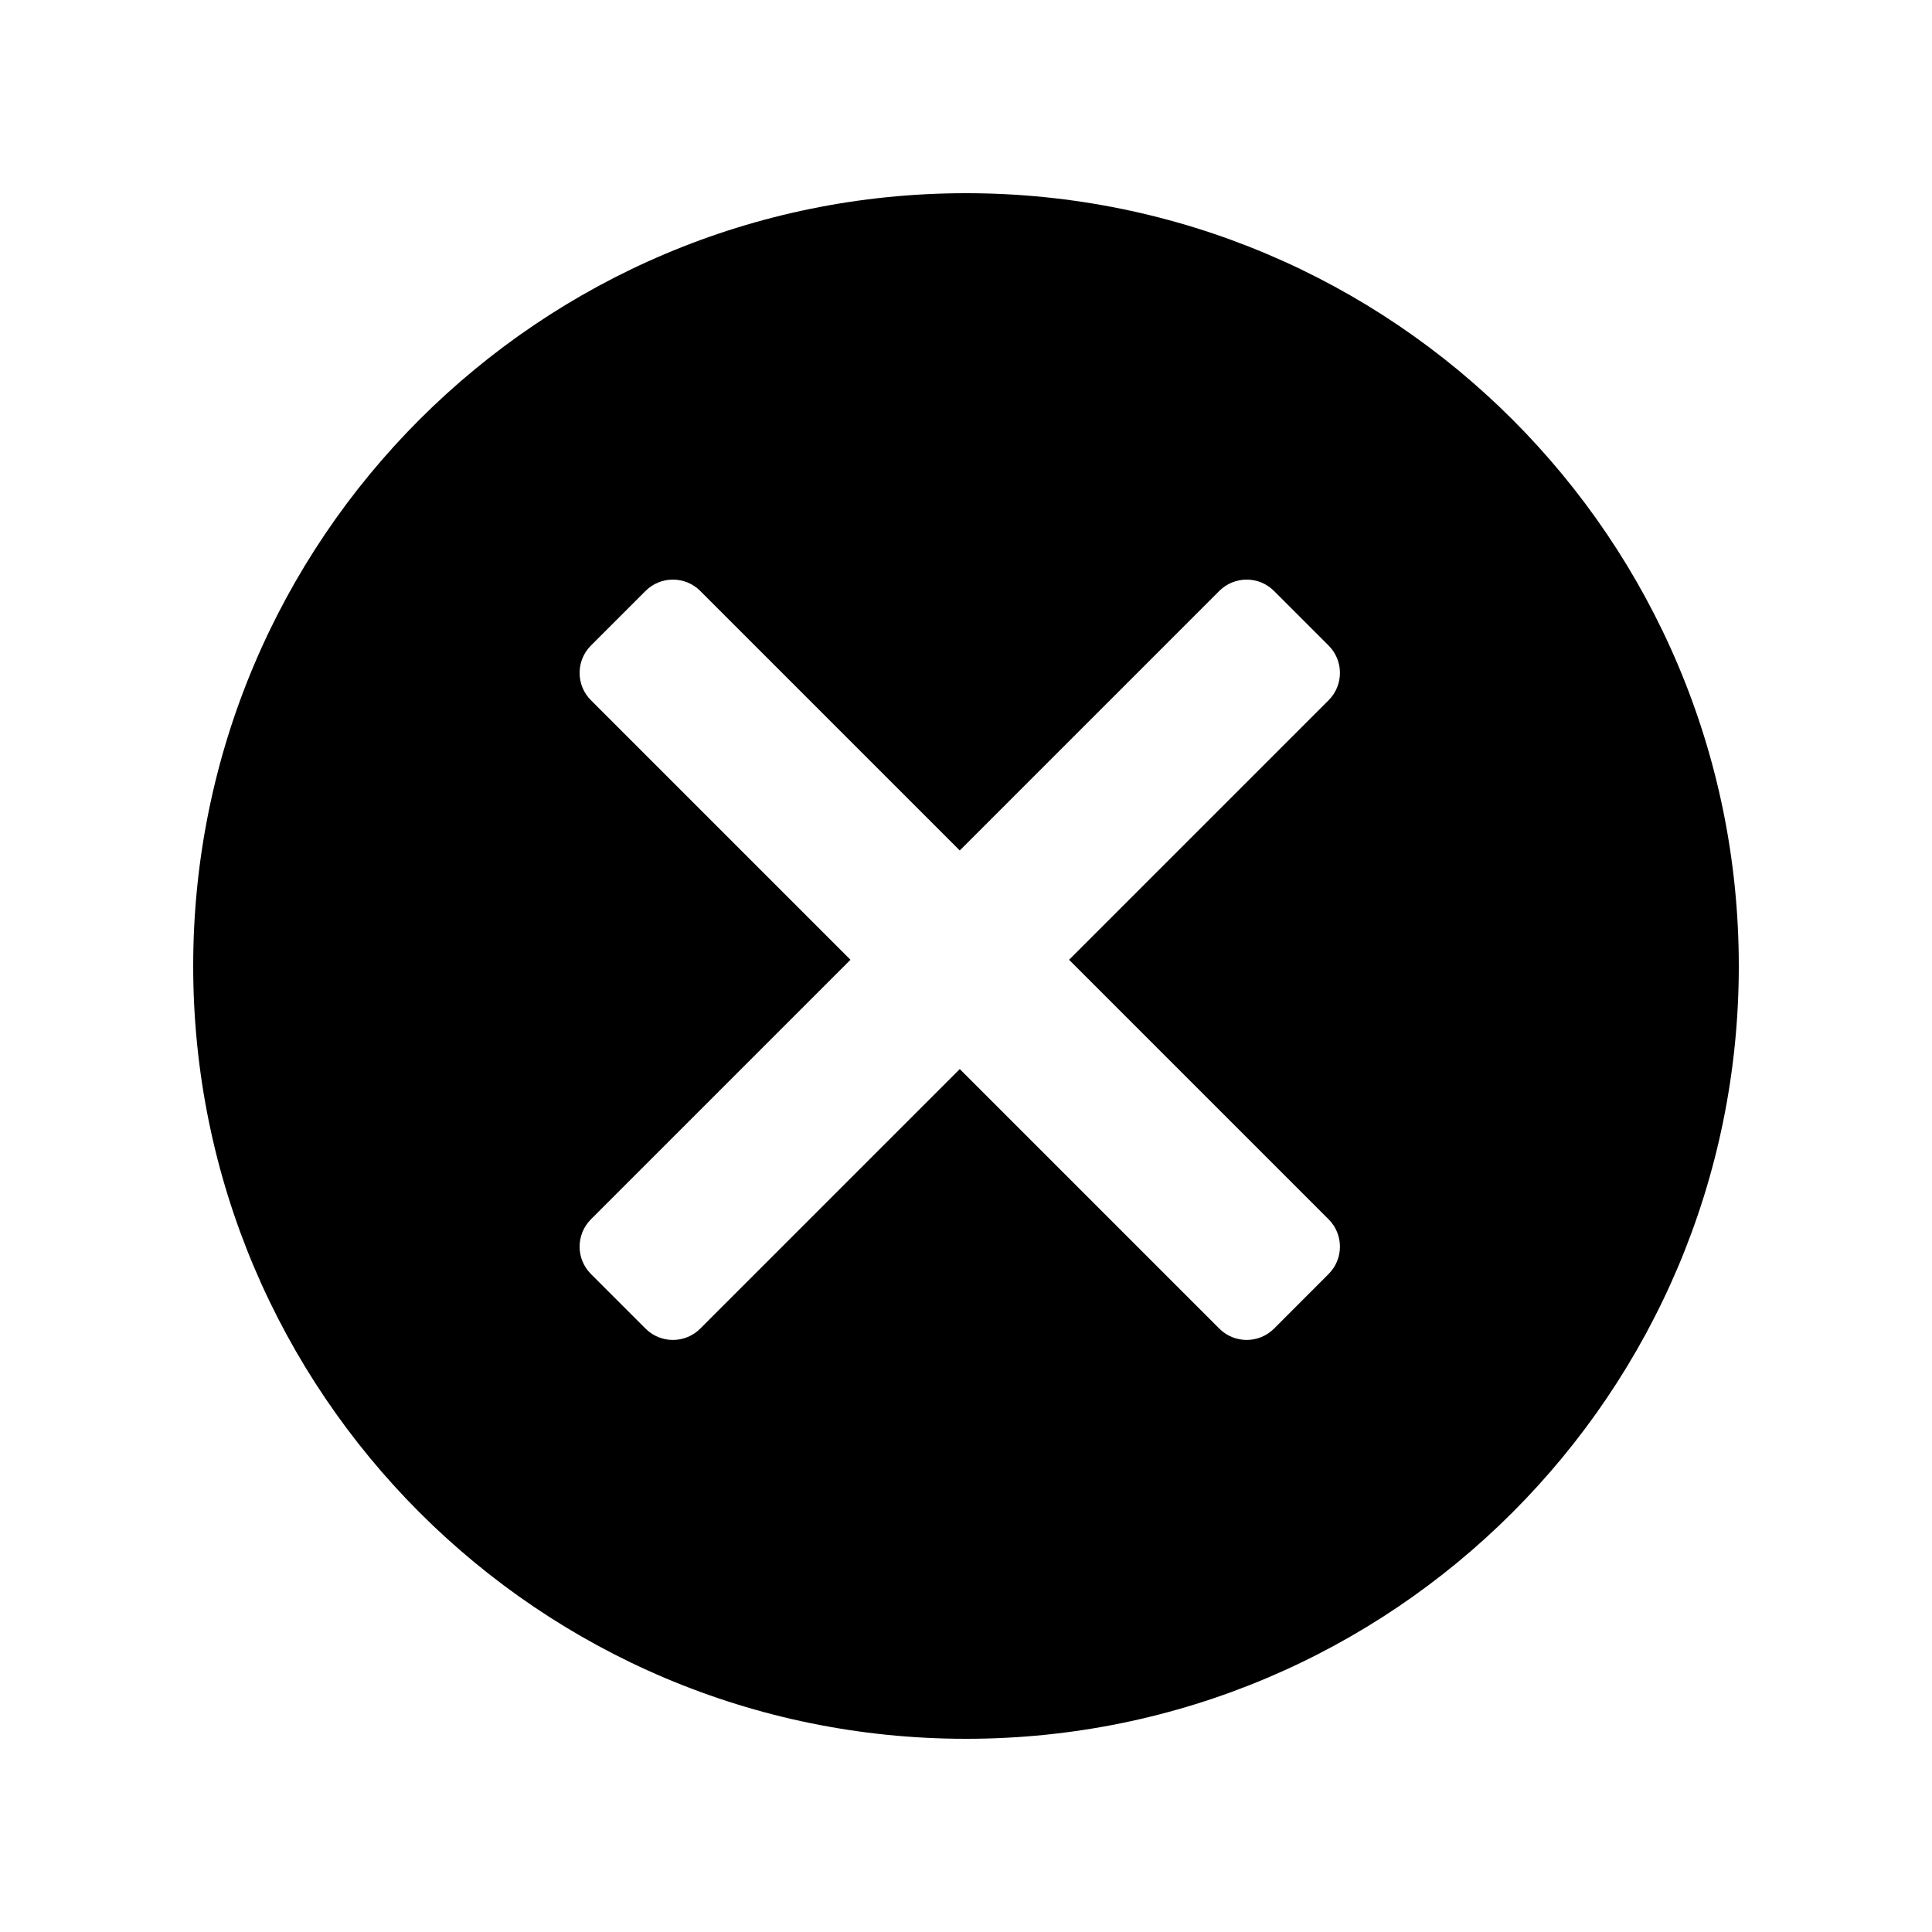
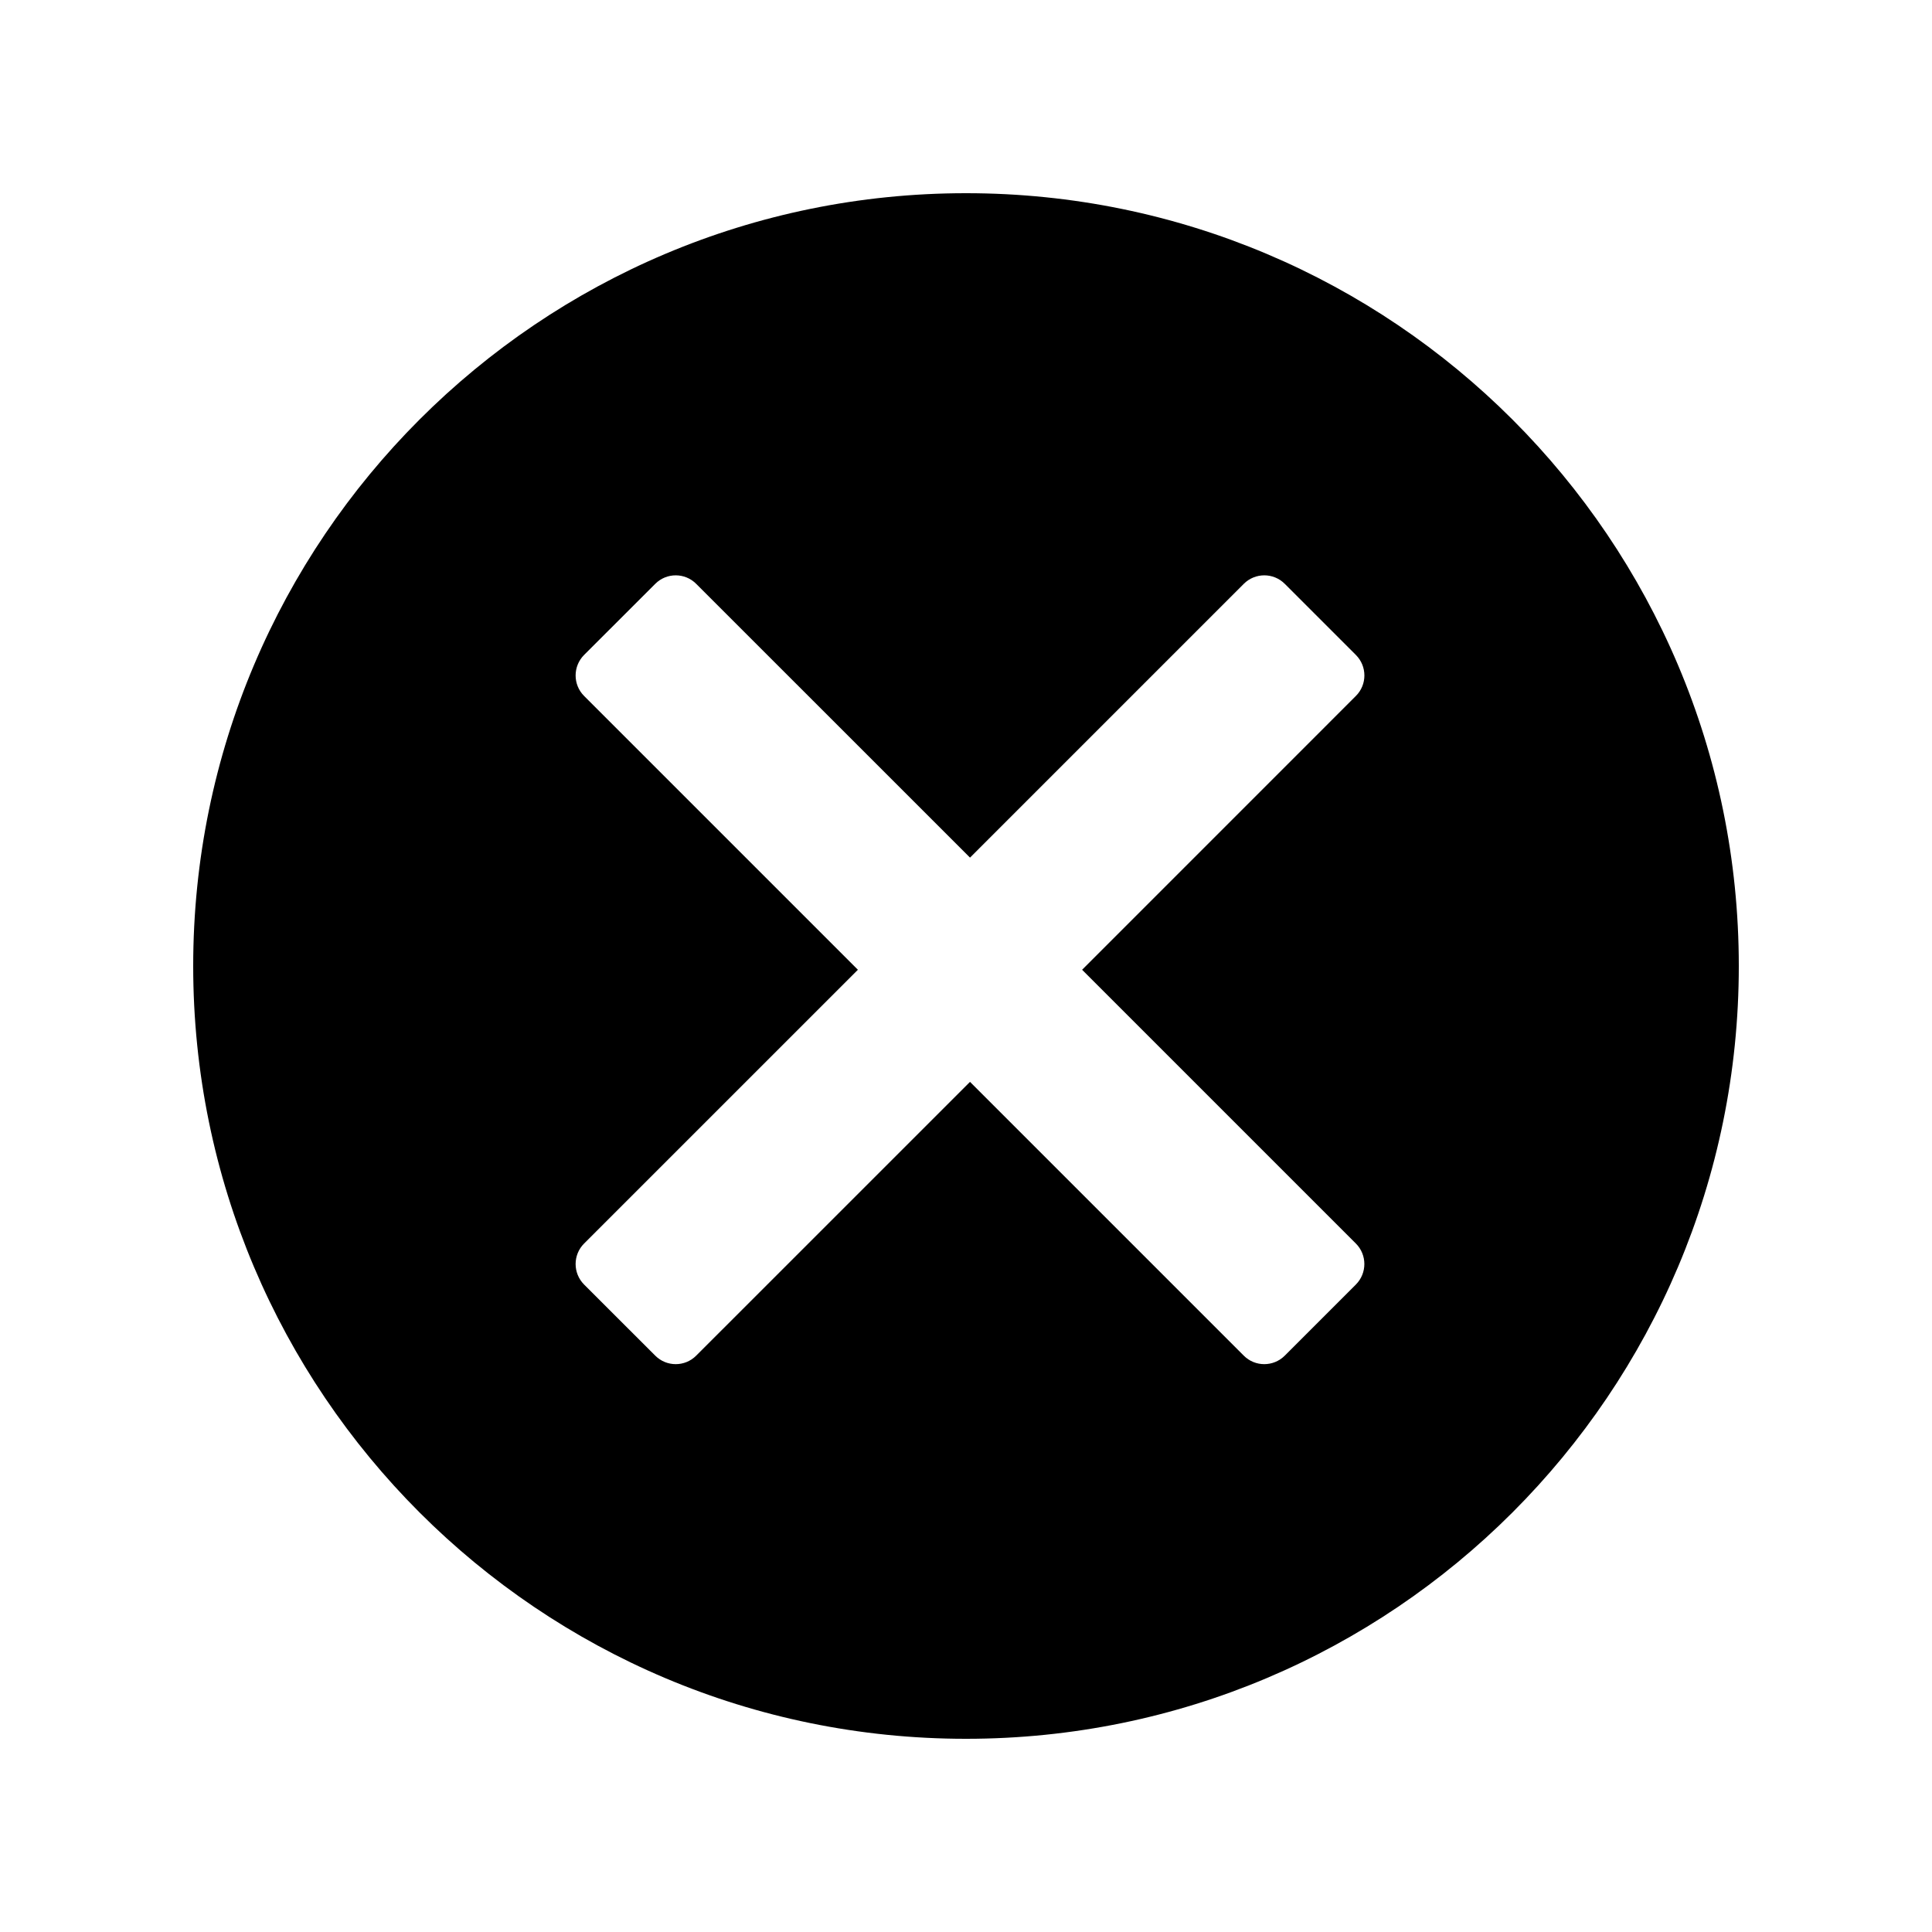
<svg xmlns="http://www.w3.org/2000/svg" width="40" height="40" viewBox="0 0 40 40" fill="none">
-   <path fill-rule="evenodd" clip-rule="evenodd" d="M20 36C28.837 36 36 28.837 36 20C36 11.163 28.837 4 20 4C11.163 4 4 11.163 4 20C4 28.837 11.163 36 20 36ZM27.508 14.497C27.82 14.185 27.82 13.678 27.508 13.366L26.376 12.234C26.064 11.922 25.558 11.922 25.245 12.234L19.871 17.608L14.497 12.234C14.185 11.922 13.678 11.922 13.366 12.234L12.234 13.366C11.922 13.678 11.922 14.185 12.234 14.497L17.608 19.871L12.234 25.245C11.922 25.558 11.922 26.064 12.234 26.376L13.366 27.508C13.678 27.82 14.185 27.82 14.497 27.508L19.871 22.134L25.245 27.508C25.558 27.82 26.064 27.82 26.377 27.508L27.508 26.376C27.82 26.064 27.82 25.558 27.508 25.245L22.134 19.871L27.508 14.497Z" fill="black" />
+   <path fill-rule="evenodd" clip-rule="evenodd" d="M20 36C28.837 36 36 28.837 36 20C36 11.163 28.837 4 20 4C11.163 4 4 11.163 4 20C4 28.837 11.163 36 20 36ZM12.093 14.409C11.859 14.175 11.859 13.795 12.093 13.56L13.566 12.088C13.8 11.853 14.18 11.853 14.414 12.088L20.083 17.756L25.751 12.088C25.986 11.853 26.366 11.853 26.6 12.088L28.072 13.56C28.307 13.795 28.307 14.175 28.072 14.409L22.404 20.078L28.072 25.746C28.306 25.98 28.306 26.36 28.072 26.595L26.6 28.067C26.365 28.302 25.985 28.302 25.751 28.067L20.083 22.399L14.414 28.067C14.18 28.302 13.8 28.302 13.566 28.067L12.093 26.595C11.859 26.36 11.859 25.98 12.093 25.746L17.762 20.078L12.093 14.409Z" fill="black" />
</svg>
